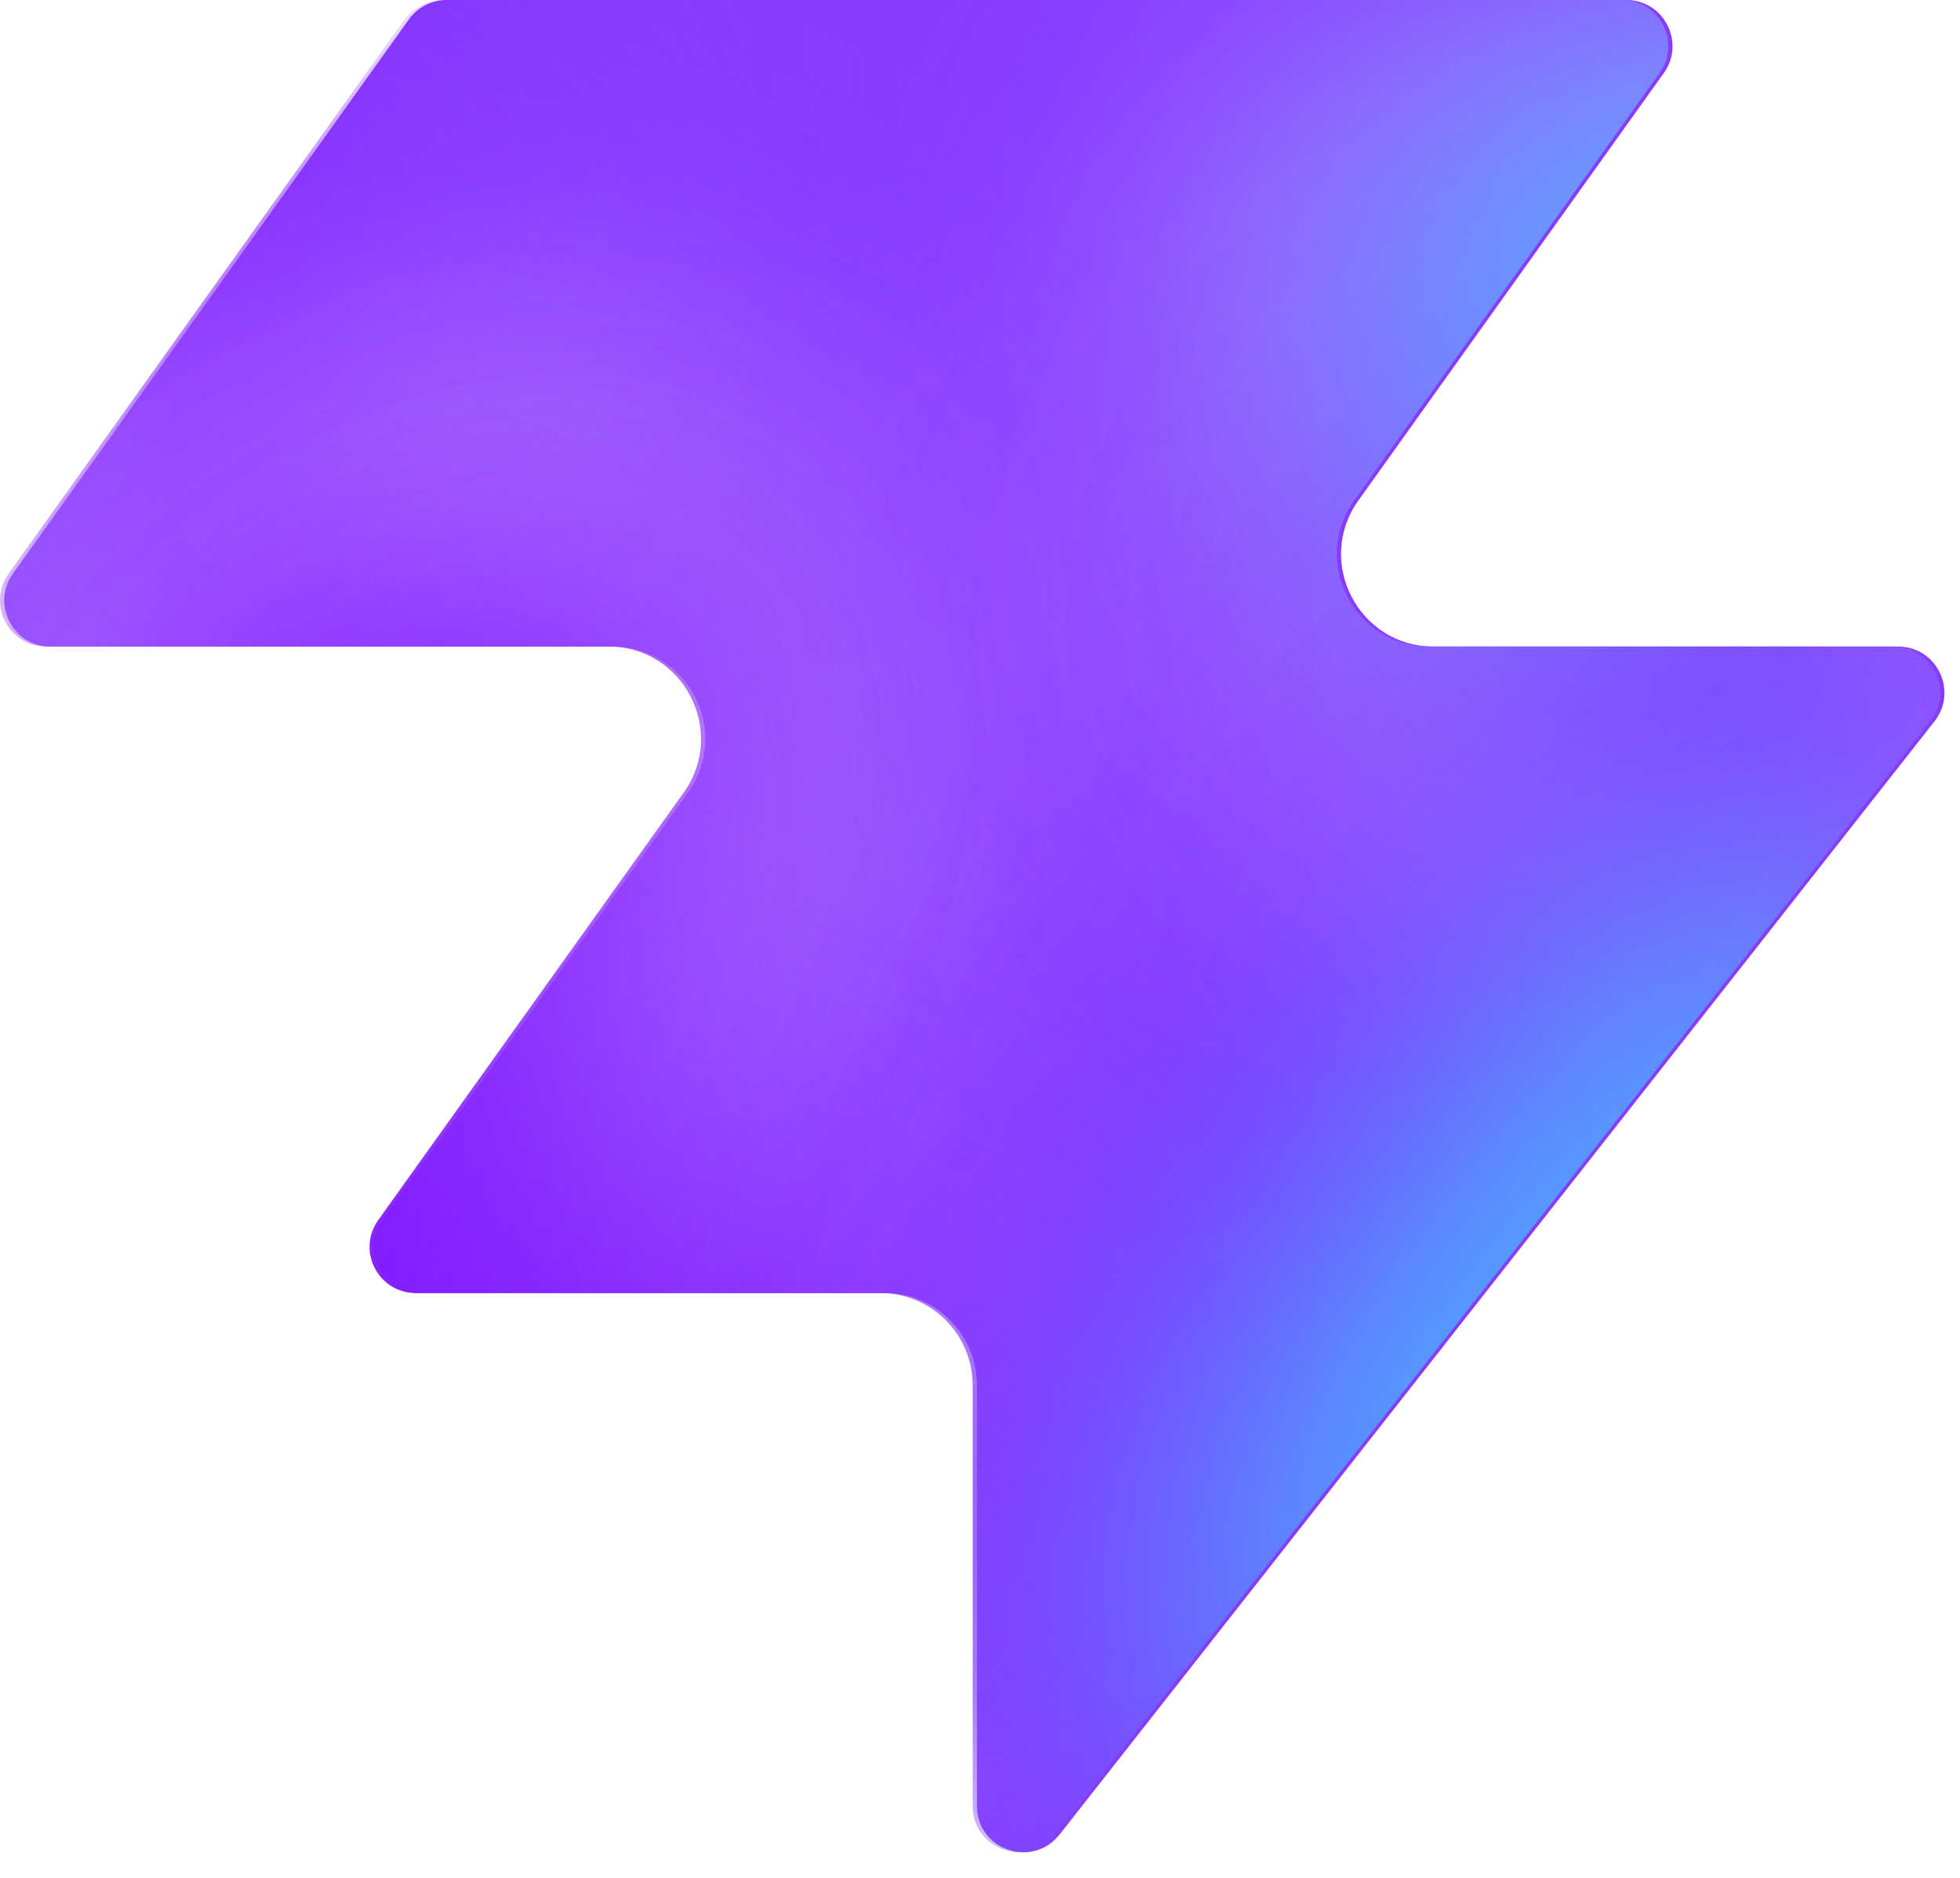
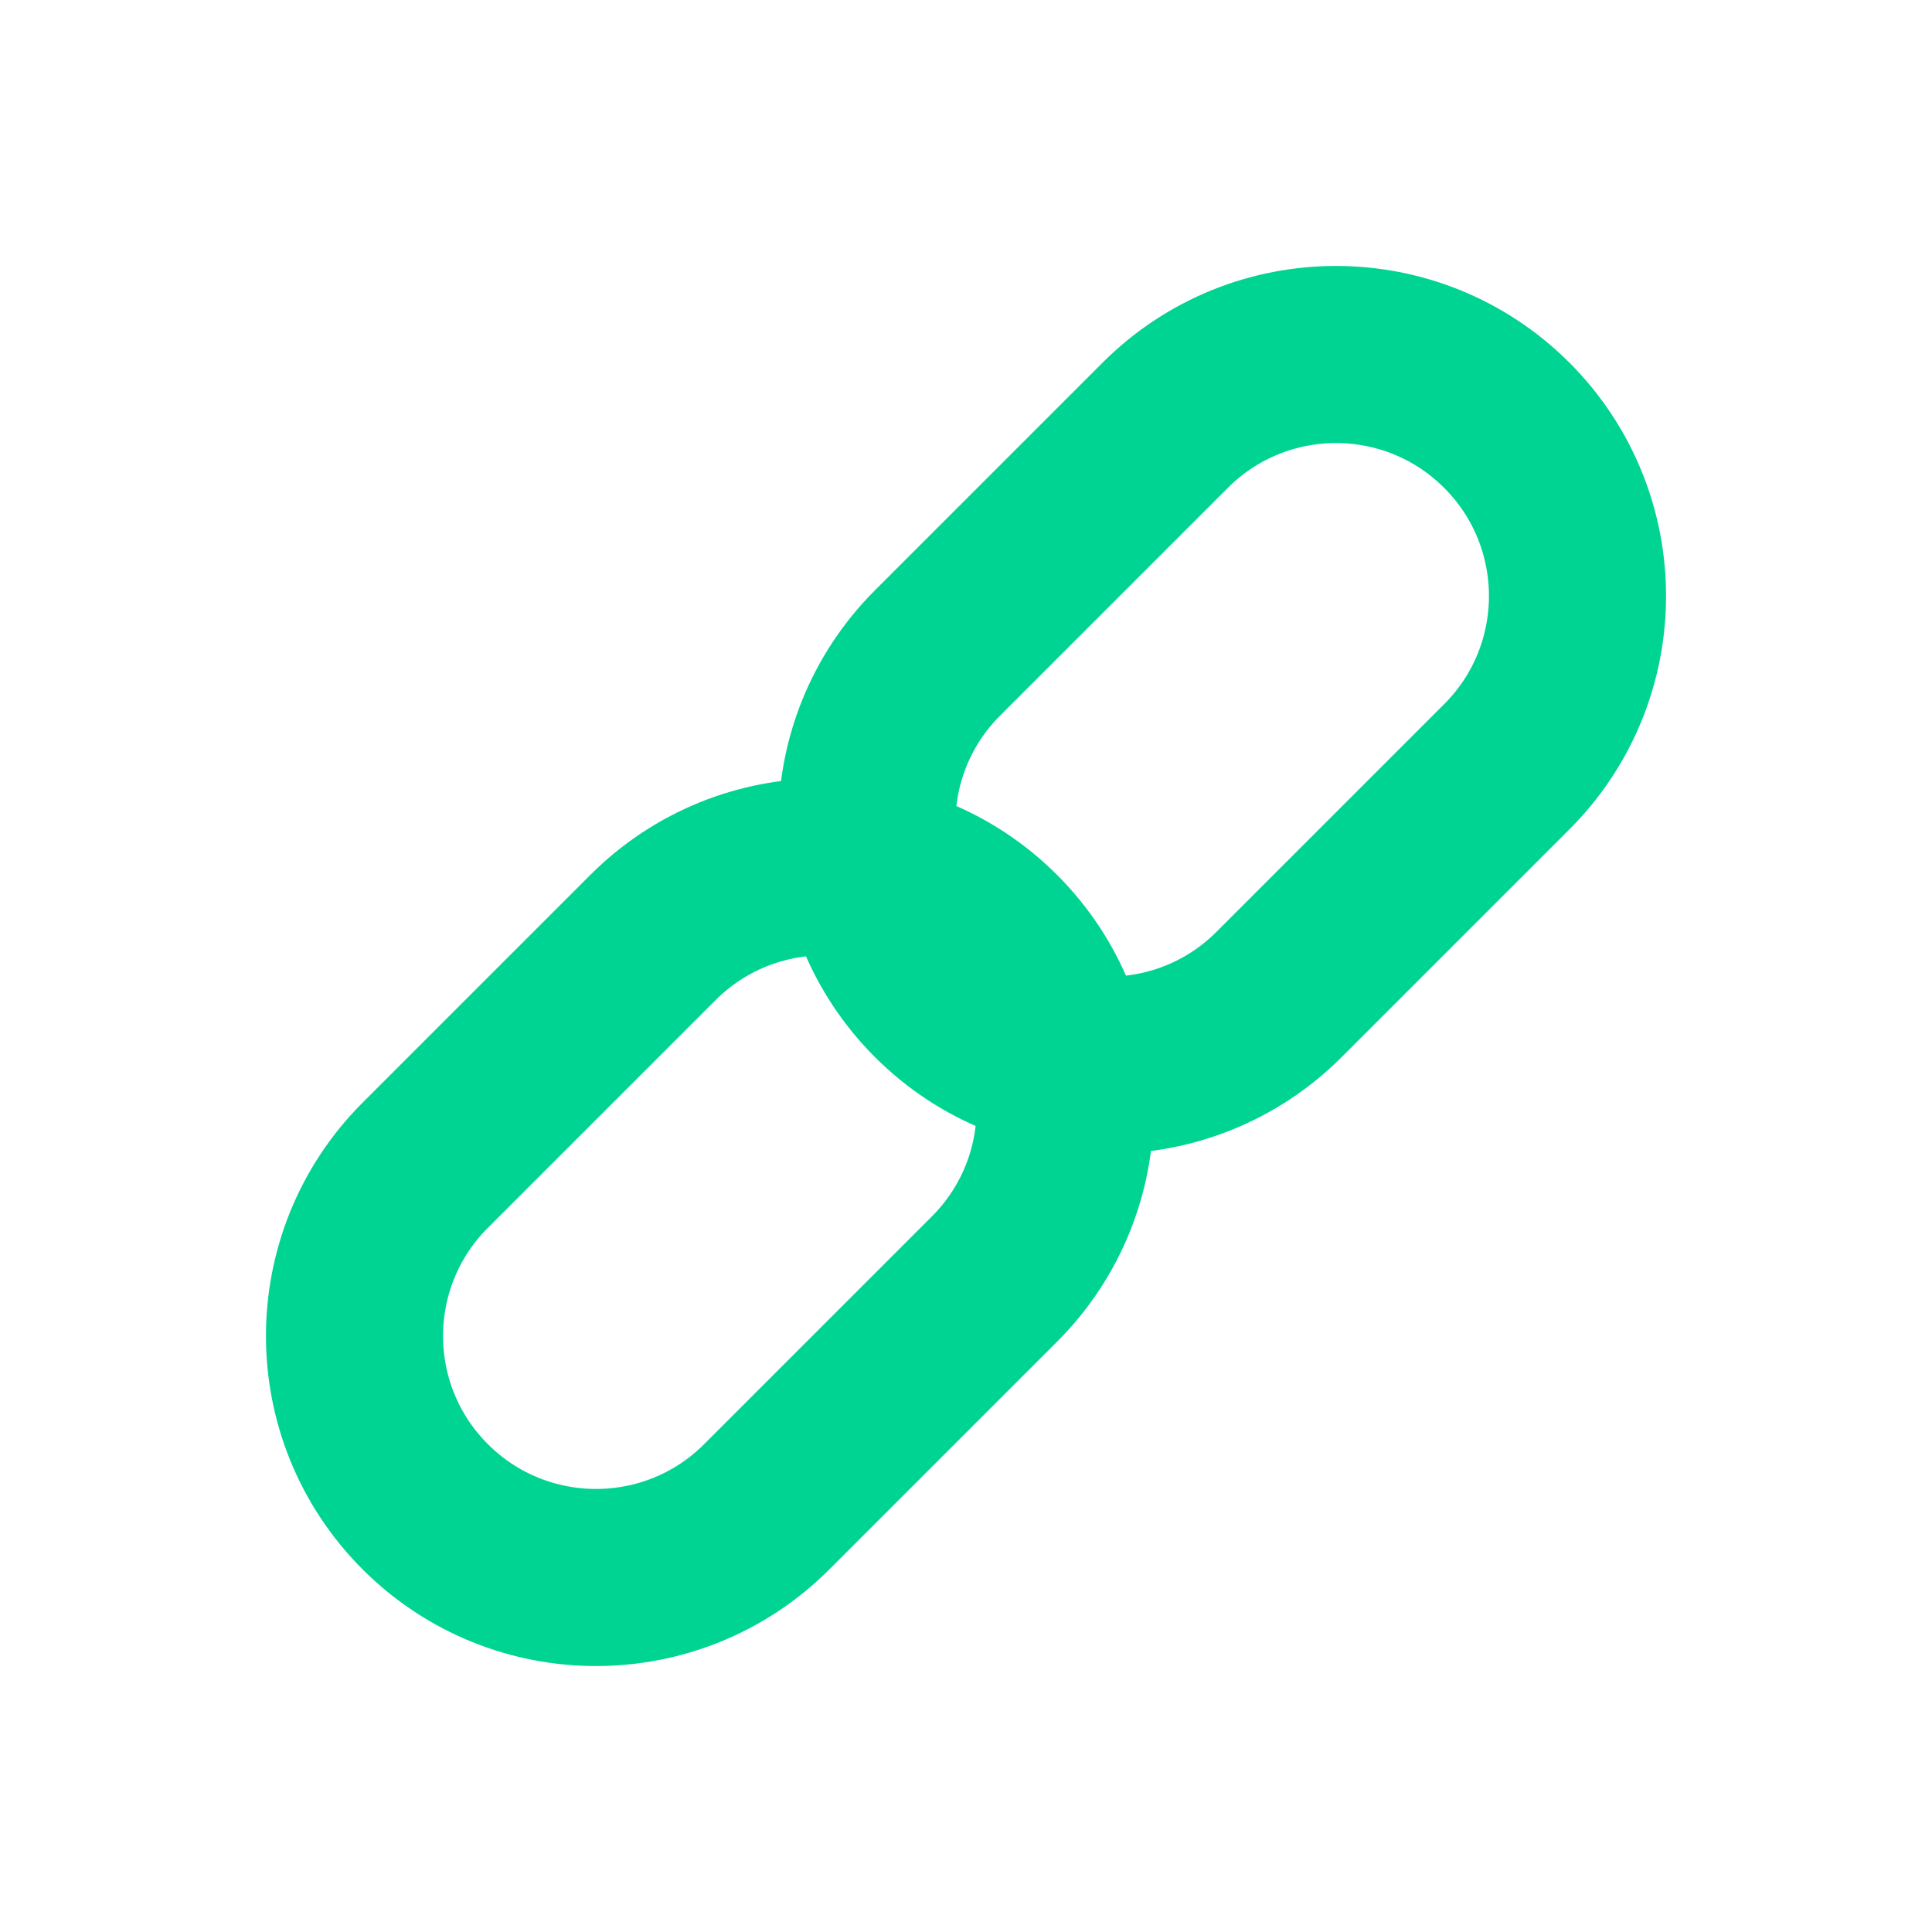
- <svg xmlns="http://www.w3.org/2000/svg" width="48" height="46" fill="none" viewBox="0 0 48 46">
-   <path fill="#863bff" d="M25.946 44.938c-.664.845-2.021.375-2.021-.698V33.937a2.26 2.26 0 0 0-2.262-2.262H10.287c-.92 0-1.456-1.04-.92-1.788l7.48-10.471c1.07-1.497 0-3.578-1.842-3.578H1.237c-.92 0-1.456-1.04-.92-1.788L10.013.474c.214-.297.556-.474.92-.474h28.894c.92 0 1.456 1.04.92 1.788l-7.48 10.471c-1.07 1.498 0 3.579 1.842 3.579h11.377c.943 0 1.473 1.088.89 1.83L25.947 44.94z" style="fill:#863bff;fill:color(display-p3 .525 .23 1);fill-opacity:1" />
-   <mask id="a" width="48" height="46" x="0" y="0" maskUnits="userSpaceOnUse" style="mask-type:alpha">
-     <path fill="#000" d="M25.842 44.938c-.664.844-2.021.375-2.021-.698V33.937a2.26 2.26 0 0 0-2.262-2.262H10.183c-.92 0-1.456-1.04-.92-1.788l7.48-10.471c1.07-1.498 0-3.579-1.842-3.579H1.133c-.92 0-1.456-1.04-.92-1.787L9.91.473c.214-.297.556-.474.92-.474h28.894c.92 0 1.456 1.04.92 1.788l-7.48 10.471c-1.07 1.498 0 3.578 1.842 3.578h11.377c.943 0 1.473 1.088.89 1.832L25.843 44.94z" style="fill:#000;fill-opacity:1" />
-   </mask>
-   <g mask="url(#a)">
-     <g filter="url(#b)">
-       <ellipse cx="5.508" cy="14.704" fill="#ede6ff" rx="5.508" ry="14.704" style="fill:#ede6ff;fill:color(display-p3 .927 .903 1);fill-opacity:1" transform="matrix(.00324 1 1 -.00324 -4.47 31.516)" />
-     </g>
-     <g filter="url(#c)">
-       <ellipse cx="10.399" cy="29.851" fill="#ede6ff" rx="10.399" ry="29.851" style="fill:#ede6ff;fill:color(display-p3 .927 .903 1);fill-opacity:1" transform="matrix(.00324 1 1 -.00324 -39.328 7.883)" />
-     </g>
-     <g filter="url(#d)">
-       <ellipse cx="5.508" cy="30.487" fill="#7e14ff" rx="5.508" ry="30.487" style="fill:#7e14ff;fill:color(display-p3 .492 .077 1);fill-opacity:1" transform="rotate(89.814 -25.913 -14.639)scale(1 -1)" />
-     </g>
-     <g filter="url(#e)">
-       <ellipse cx="5.508" cy="30.599" fill="#7e14ff" rx="5.508" ry="30.599" style="fill:#7e14ff;fill:color(display-p3 .492 .077 1);fill-opacity:1" transform="rotate(89.814 -32.644 -3.334)scale(1 -1)" />
-     </g>
-     <g filter="url(#f)">
-       <ellipse cx="5.508" cy="30.599" fill="#7e14ff" rx="5.508" ry="30.599" style="fill:#7e14ff;fill:color(display-p3 .492 .077 1);fill-opacity:1" transform="matrix(.00324 1 1 -.00324 -34.34 30.47)" />
-     </g>
-     <g filter="url(#g)">
-       <ellipse cx="14.072" cy="22.078" fill="#ede6ff" rx="14.072" ry="22.078" style="fill:#ede6ff;fill:color(display-p3 .927 .903 1);fill-opacity:1" transform="rotate(93.35 24.506 48.493)scale(-1 1)" />
-     </g>
-     <g filter="url(#h)">
-       <ellipse cx="3.47" cy="21.501" fill="#7e14ff" rx="3.47" ry="21.501" style="fill:#7e14ff;fill:color(display-p3 .492 .077 1);fill-opacity:1" transform="rotate(89.009 28.708 47.59)scale(-1 1)" />
-     </g>
-     <g filter="url(#i)">
-       <ellipse cx="3.47" cy="21.501" fill="#7e14ff" rx="3.47" ry="21.501" style="fill:#7e14ff;fill:color(display-p3 .492 .077 1);fill-opacity:1" transform="rotate(89.009 28.708 47.59)scale(-1 1)" />
-     </g>
-     <g filter="url(#j)">
-       <ellipse cx=".387" cy="8.972" fill="#7e14ff" rx="4.407" ry="29.108" style="fill:#7e14ff;fill:color(display-p3 .492 .077 1);fill-opacity:1" transform="rotate(39.51 .387 8.972)" />
-     </g>
-     <g filter="url(#k)">
-       <ellipse cx="47.523" cy="-6.092" fill="#7e14ff" rx="4.407" ry="29.108" style="fill:#7e14ff;fill:color(display-p3 .492 .077 1);fill-opacity:1" transform="rotate(37.892 47.523 -6.092)" />
-     </g>
-     <g filter="url(#l)">
-       <ellipse cx="41.412" cy="6.333" fill="#47bfff" rx="5.971" ry="9.665" style="fill:#47bfff;fill:color(display-p3 .28 .748 1);fill-opacity:1" transform="rotate(37.892 41.412 6.333)" />
-     </g>
-     <g filter="url(#m)">
-       <ellipse cx="-1.879" cy="38.332" fill="#7e14ff" rx="4.407" ry="29.108" style="fill:#7e14ff;fill:color(display-p3 .492 .077 1);fill-opacity:1" transform="rotate(37.892 -1.88 38.332)" />
-     </g>
-     <g filter="url(#n)">
-       <ellipse cx="-1.879" cy="38.332" fill="#7e14ff" rx="4.407" ry="29.108" style="fill:#7e14ff;fill:color(display-p3 .492 .077 1);fill-opacity:1" transform="rotate(37.892 -1.88 38.332)" />
-     </g>
-     <g filter="url(#o)">
-       <ellipse cx="35.651" cy="29.907" fill="#7e14ff" rx="4.407" ry="29.108" style="fill:#7e14ff;fill:color(display-p3 .492 .077 1);fill-opacity:1" transform="rotate(37.892 35.651 29.907)" />
-     </g>
-     <g filter="url(#p)">
-       <ellipse cx="38.418" cy="32.4" fill="#47bfff" rx="5.971" ry="15.297" style="fill:#47bfff;fill:color(display-p3 .28 .748 1);fill-opacity:1" transform="rotate(37.892 38.418 32.4)" />
-     </g>
+ <svg xmlns="http://www.w3.org/2000/svg" viewBox="0 0 24 24" fill="none" stroke="#00d492" stroke-width="2.2" stroke-linecap="round" stroke-linejoin="round" aria-hidden="true">
+   <g transform="rotate(-45 12 12)">
+     <rect x="2.5" y="9" width="10" height="6" rx="3" />
+     <rect x="11.5" y="9" width="10" height="6" rx="3" />
  </g>
-   <defs>
-     <filter id="b" width="60.045" height="41.654" x="-19.77" y="16.149" color-interpolation-filters="sRGB" filterUnits="userSpaceOnUse">
-       <feFlood flood-opacity="0" result="BackgroundImageFix" />
-       <feBlend in="SourceGraphic" in2="BackgroundImageFix" result="shape" />
-       <feGaussianBlur result="effect1_foregroundBlur_2002_17158" stdDeviation="7.659" />
-     </filter>
-     <filter id="c" width="90.34" height="51.437" x="-54.613" y="-7.533" color-interpolation-filters="sRGB" filterUnits="userSpaceOnUse">
-       <feFlood flood-opacity="0" result="BackgroundImageFix" />
-       <feBlend in="SourceGraphic" in2="BackgroundImageFix" result="shape" />
-       <feGaussianBlur result="effect1_foregroundBlur_2002_17158" stdDeviation="7.659" />
-     </filter>
-     <filter id="d" width="79.355" height="29.4" x="-49.64" y="2.03" color-interpolation-filters="sRGB" filterUnits="userSpaceOnUse">
-       <feFlood flood-opacity="0" result="BackgroundImageFix" />
-       <feBlend in="SourceGraphic" in2="BackgroundImageFix" result="shape" />
-       <feGaussianBlur result="effect1_foregroundBlur_2002_17158" stdDeviation="4.596" />
-     </filter>
-     <filter id="e" width="79.579" height="29.4" x="-45.045" y="20.029" color-interpolation-filters="sRGB" filterUnits="userSpaceOnUse">
-       <feFlood flood-opacity="0" result="BackgroundImageFix" />
-       <feBlend in="SourceGraphic" in2="BackgroundImageFix" result="shape" />
-       <feGaussianBlur result="effect1_foregroundBlur_2002_17158" stdDeviation="4.596" />
-     </filter>
-     <filter id="f" width="79.579" height="29.4" x="-43.513" y="21.178" color-interpolation-filters="sRGB" filterUnits="userSpaceOnUse">
-       <feFlood flood-opacity="0" result="BackgroundImageFix" />
-       <feBlend in="SourceGraphic" in2="BackgroundImageFix" result="shape" />
-       <feGaussianBlur result="effect1_foregroundBlur_2002_17158" stdDeviation="4.596" />
-     </filter>
-     <filter id="g" width="74.749" height="58.852" x="15.756" y="-17.901" color-interpolation-filters="sRGB" filterUnits="userSpaceOnUse">
-       <feFlood flood-opacity="0" result="BackgroundImageFix" />
-       <feBlend in="SourceGraphic" in2="BackgroundImageFix" result="shape" />
-       <feGaussianBlur result="effect1_foregroundBlur_2002_17158" stdDeviation="7.659" />
-     </filter>
-     <filter id="h" width="61.377" height="25.362" x="23.548" y="2.284" color-interpolation-filters="sRGB" filterUnits="userSpaceOnUse">
-       <feFlood flood-opacity="0" result="BackgroundImageFix" />
-       <feBlend in="SourceGraphic" in2="BackgroundImageFix" result="shape" />
-       <feGaussianBlur result="effect1_foregroundBlur_2002_17158" stdDeviation="4.596" />
-     </filter>
-     <filter id="i" width="61.377" height="25.362" x="23.548" y="2.284" color-interpolation-filters="sRGB" filterUnits="userSpaceOnUse">
-       <feFlood flood-opacity="0" result="BackgroundImageFix" />
-       <feBlend in="SourceGraphic" in2="BackgroundImageFix" result="shape" />
-       <feGaussianBlur result="effect1_foregroundBlur_2002_17158" stdDeviation="4.596" />
-     </filter>
-     <filter id="j" width="56.045" height="63.649" x="-27.636" y="-22.853" color-interpolation-filters="sRGB" filterUnits="userSpaceOnUse">
-       <feFlood flood-opacity="0" result="BackgroundImageFix" />
-       <feBlend in="SourceGraphic" in2="BackgroundImageFix" result="shape" />
-       <feGaussianBlur result="effect1_foregroundBlur_2002_17158" stdDeviation="4.596" />
-     </filter>
-     <filter id="k" width="54.814" height="64.646" x="20.116" y="-38.415" color-interpolation-filters="sRGB" filterUnits="userSpaceOnUse">
-       <feFlood flood-opacity="0" result="BackgroundImageFix" />
-       <feBlend in="SourceGraphic" in2="BackgroundImageFix" result="shape" />
-       <feGaussianBlur result="effect1_foregroundBlur_2002_17158" stdDeviation="4.596" />
-     </filter>
-     <filter id="l" width="33.541" height="35.313" x="24.641" y="-11.323" color-interpolation-filters="sRGB" filterUnits="userSpaceOnUse">
-       <feFlood flood-opacity="0" result="BackgroundImageFix" />
-       <feBlend in="SourceGraphic" in2="BackgroundImageFix" result="shape" />
-       <feGaussianBlur result="effect1_foregroundBlur_2002_17158" stdDeviation="4.596" />
-     </filter>
-     <filter id="m" width="54.814" height="64.646" x="-29.286" y="6.009" color-interpolation-filters="sRGB" filterUnits="userSpaceOnUse">
-       <feFlood flood-opacity="0" result="BackgroundImageFix" />
-       <feBlend in="SourceGraphic" in2="BackgroundImageFix" result="shape" />
-       <feGaussianBlur result="effect1_foregroundBlur_2002_17158" stdDeviation="4.596" />
-     </filter>
-     <filter id="n" width="54.814" height="64.646" x="-29.286" y="6.009" color-interpolation-filters="sRGB" filterUnits="userSpaceOnUse">
-       <feFlood flood-opacity="0" result="BackgroundImageFix" />
-       <feBlend in="SourceGraphic" in2="BackgroundImageFix" result="shape" />
-       <feGaussianBlur result="effect1_foregroundBlur_2002_17158" stdDeviation="4.596" />
-     </filter>
-     <filter id="o" width="54.814" height="64.646" x="8.244" y="-2.416" color-interpolation-filters="sRGB" filterUnits="userSpaceOnUse">
-       <feFlood flood-opacity="0" result="BackgroundImageFix" />
-       <feBlend in="SourceGraphic" in2="BackgroundImageFix" result="shape" />
-       <feGaussianBlur result="effect1_foregroundBlur_2002_17158" stdDeviation="4.596" />
-     </filter>
-     <filter id="p" width="39.409" height="43.623" x="18.713" y="10.588" color-interpolation-filters="sRGB" filterUnits="userSpaceOnUse">
-       <feFlood flood-opacity="0" result="BackgroundImageFix" />
-       <feBlend in="SourceGraphic" in2="BackgroundImageFix" result="shape" />
-       <feGaussianBlur result="effect1_foregroundBlur_2002_17158" stdDeviation="4.596" />
-     </filter>
-   </defs>
</svg>
